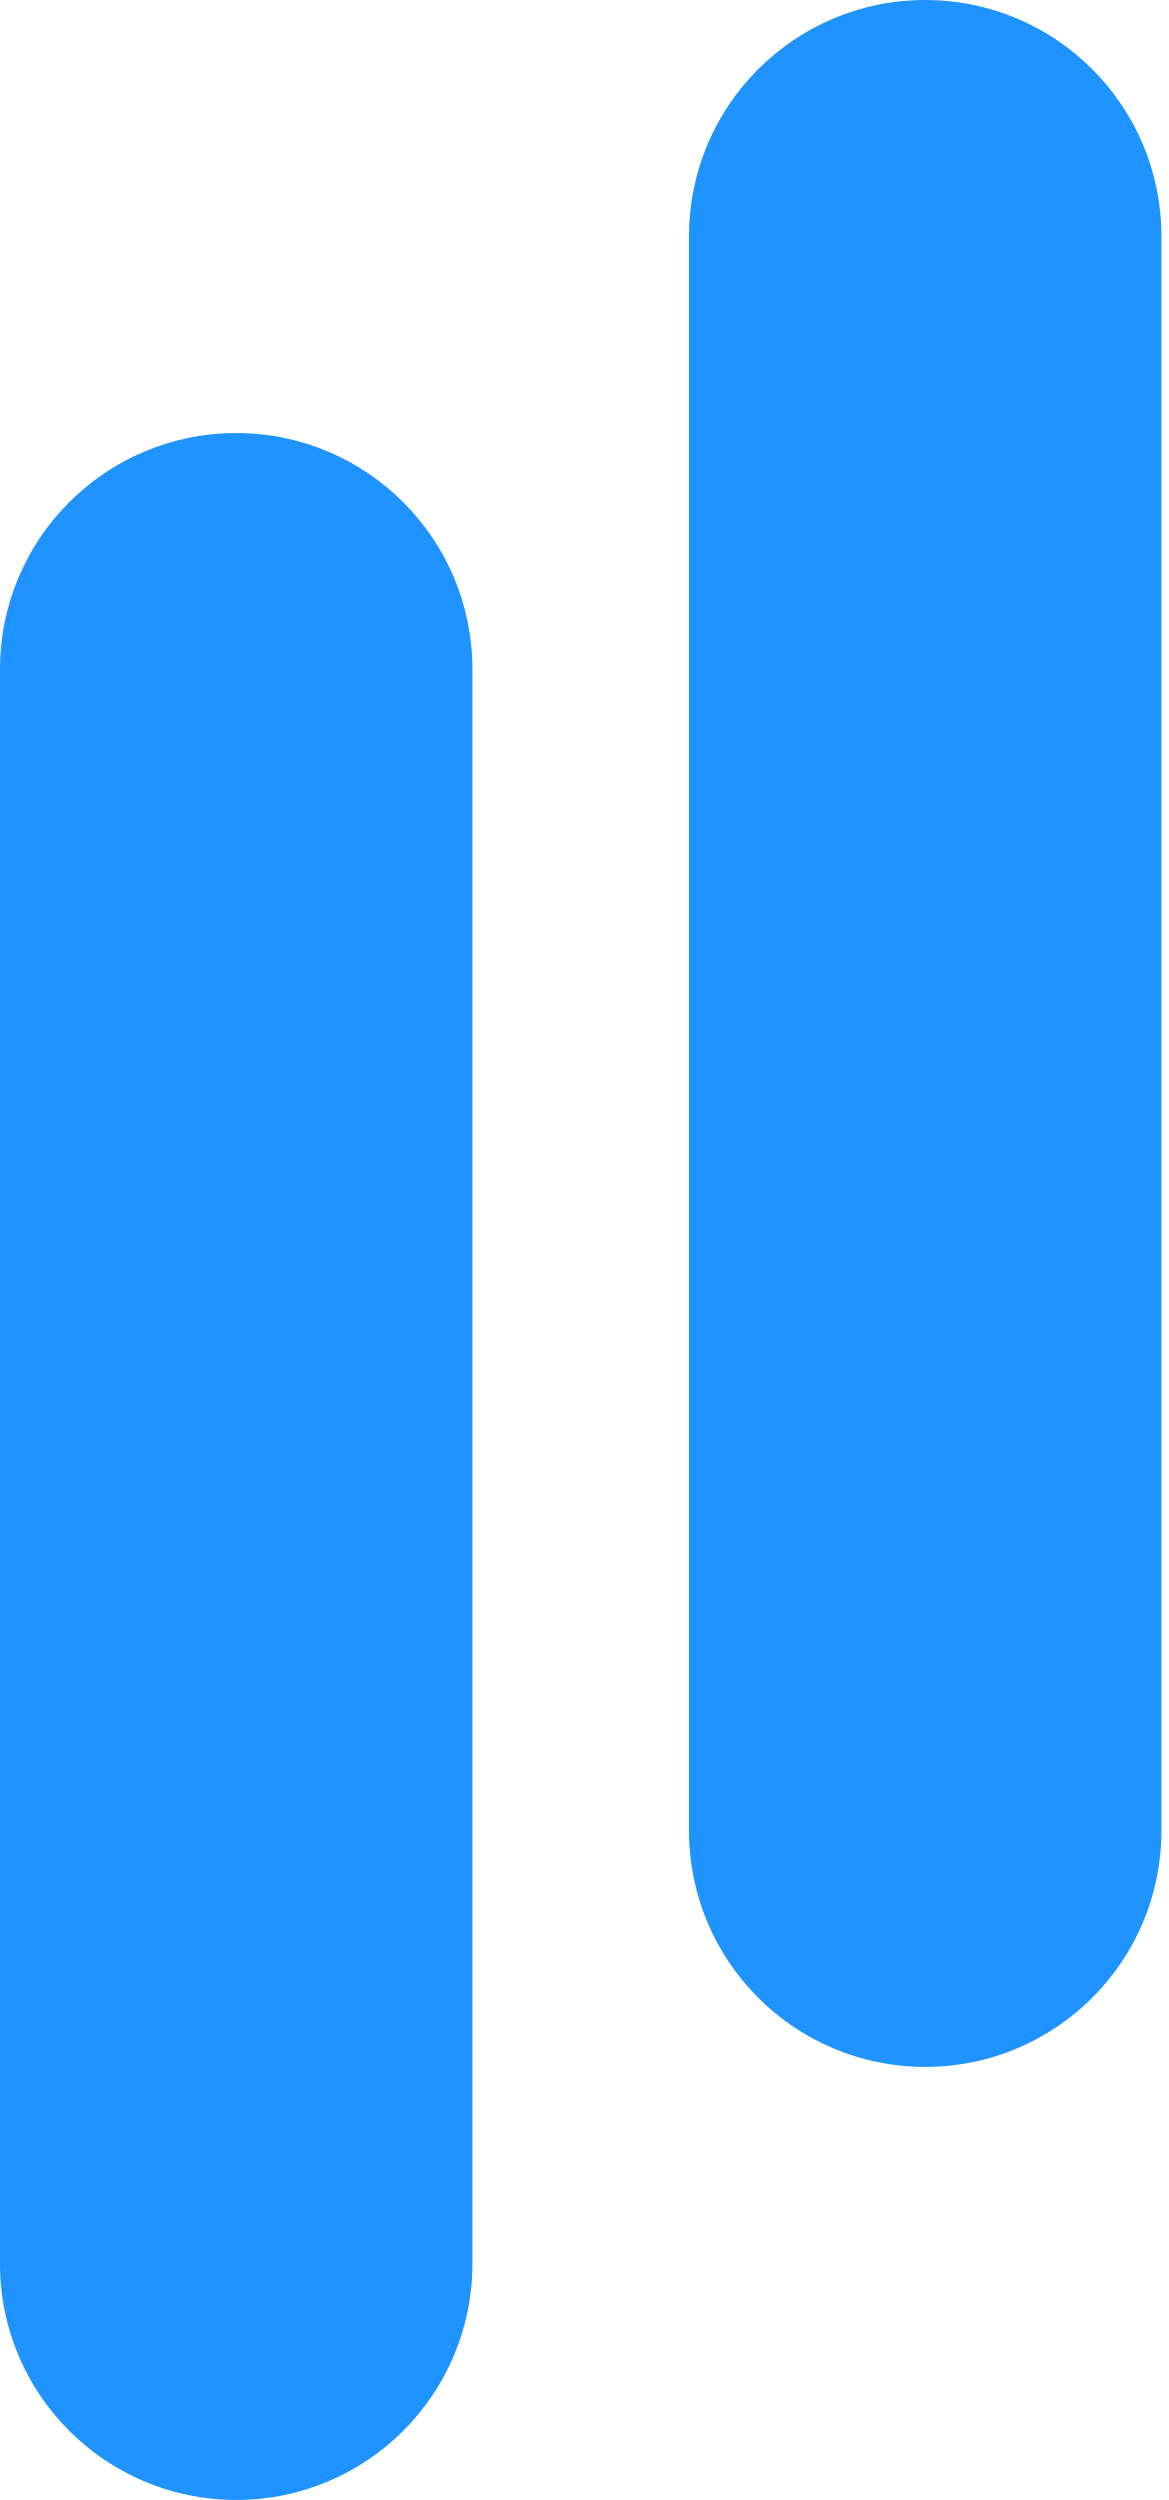
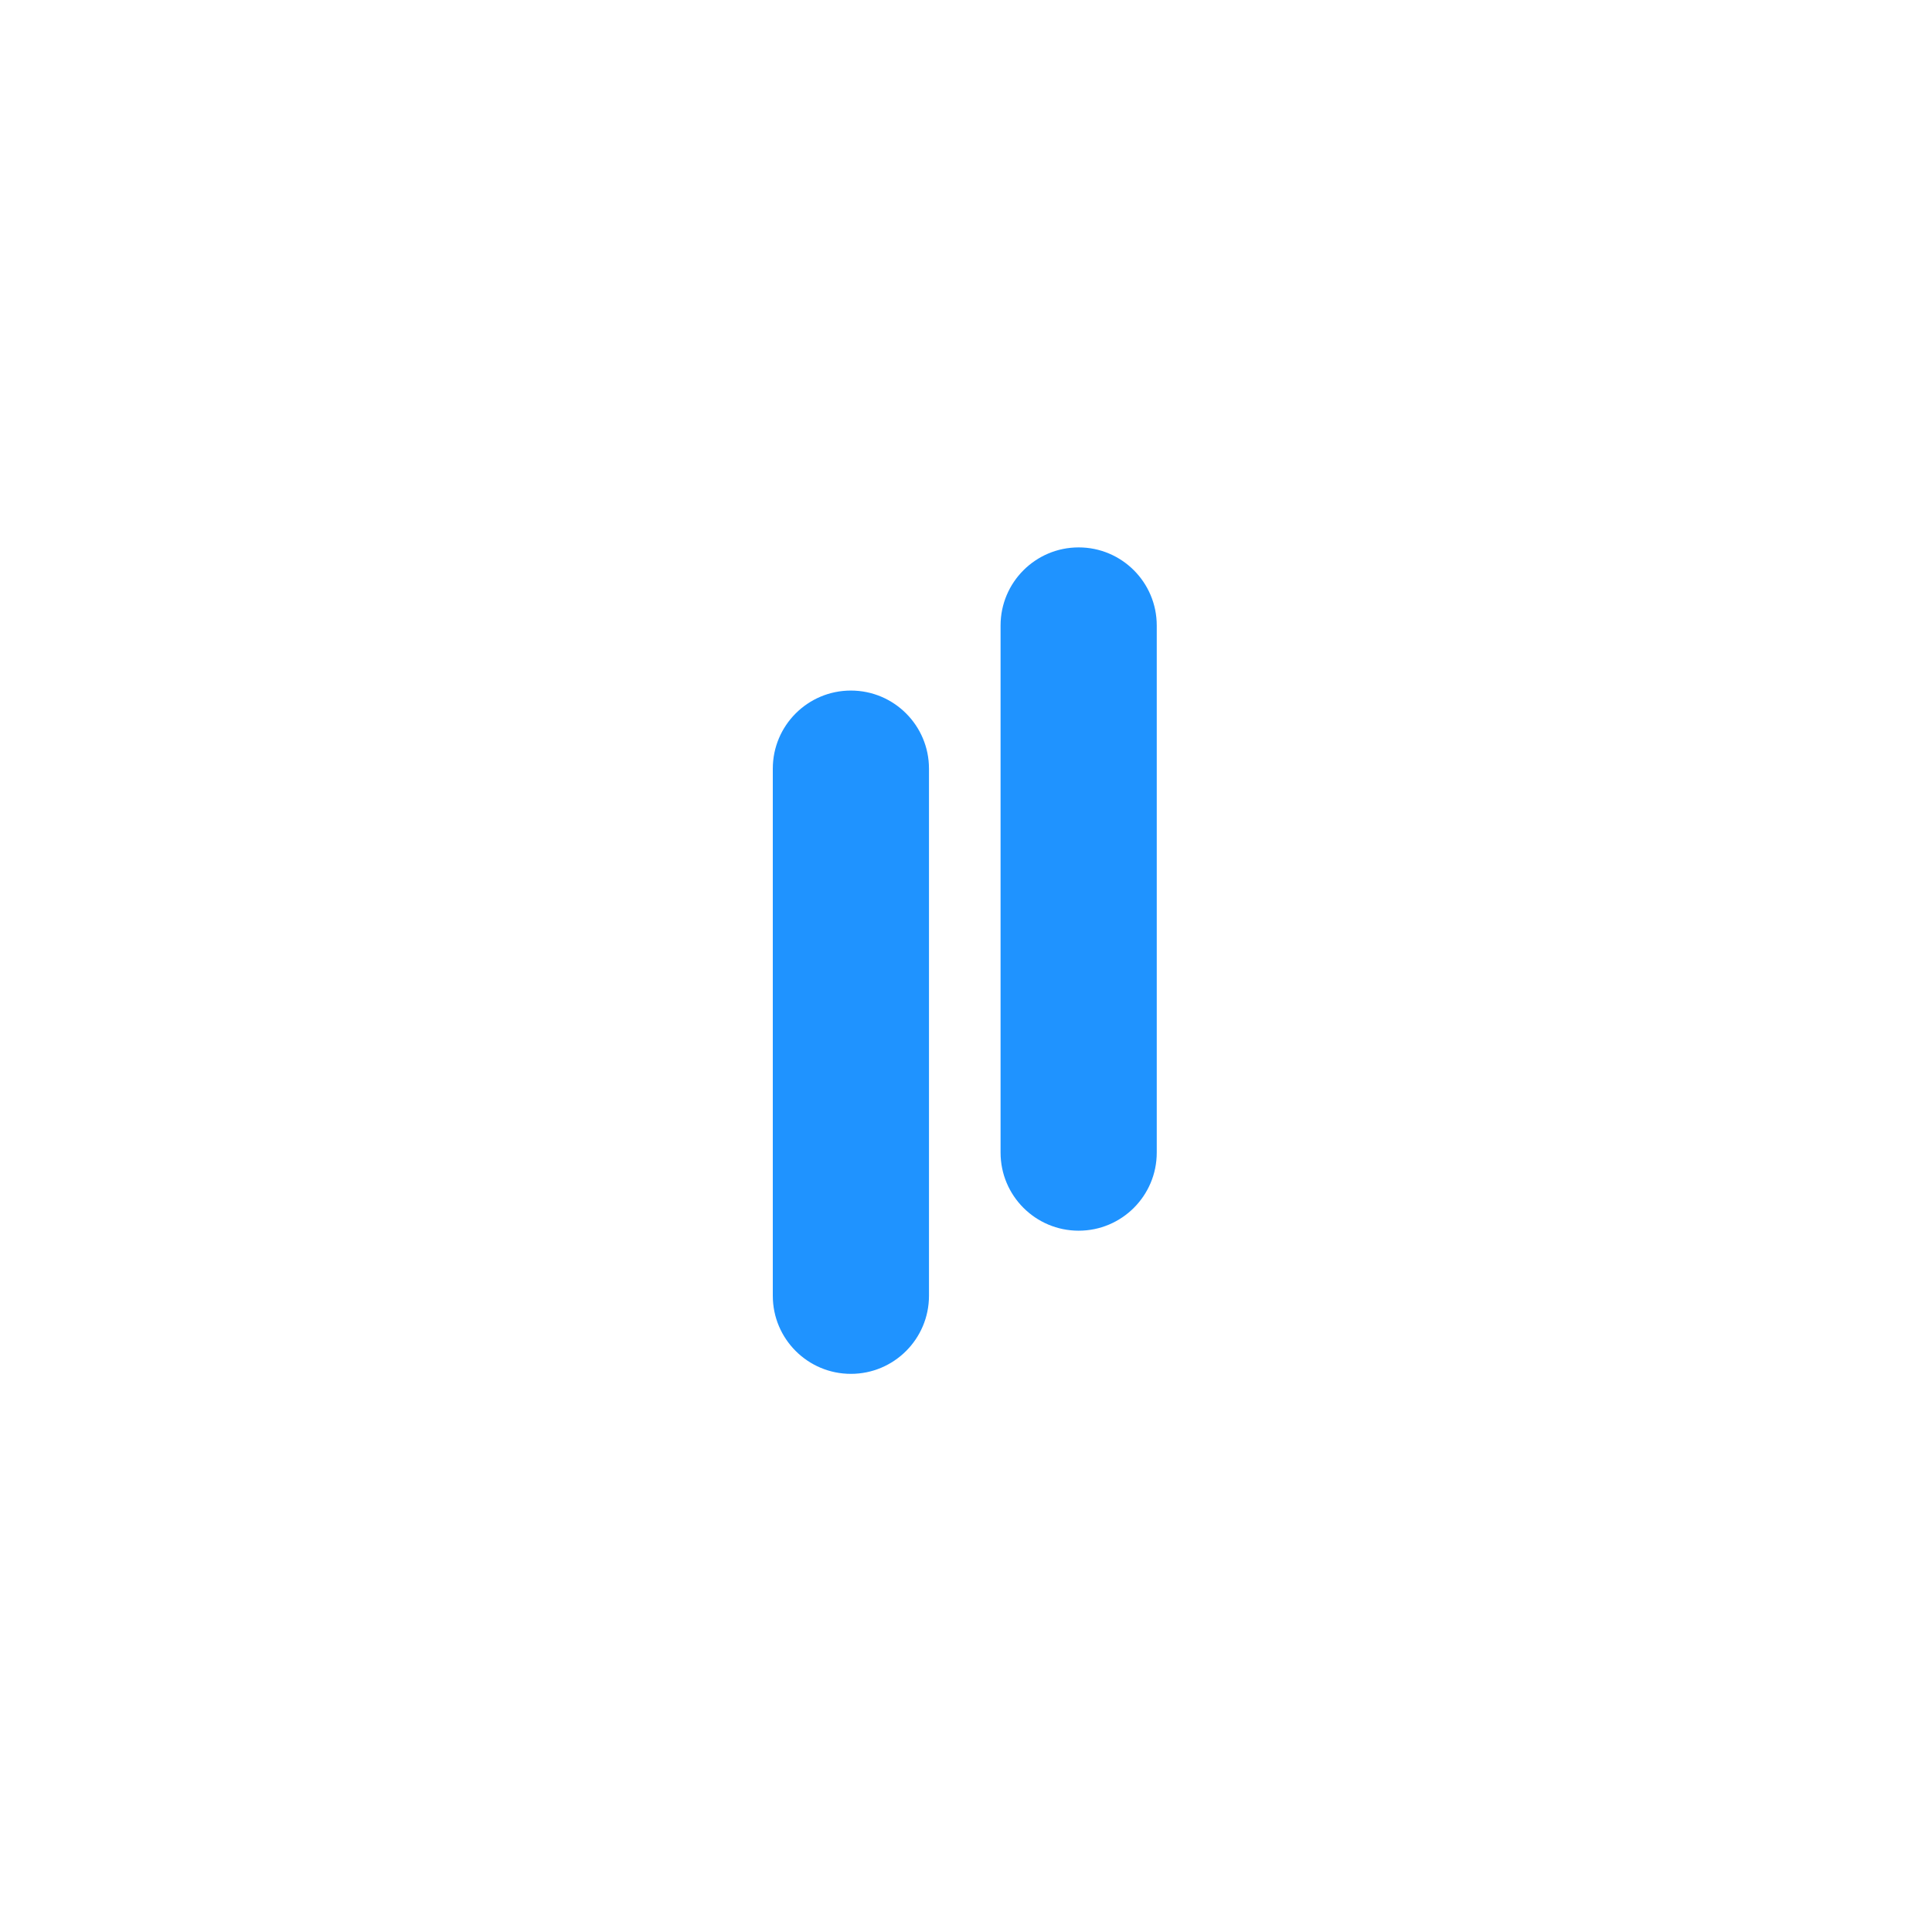
- <svg xmlns="http://www.w3.org/2000/svg" width="36" height="77" viewBox="0 0 36 77" fill="none">
-   <rect y="13.338" width="14.551" height="63.661" rx="7.276" fill="#1F93FF" />
-   <rect x="21.221" width="14.551" height="63.661" rx="7.276" fill="#1F93FF" />
+ <svg xmlns="http://www.w3.org/2000/svg" width="180" height="180" viewBox="0 0 180 180" fill="none">
+   <rect x="72" y="64.338" width="14.551" height="63.661" rx="7.276" fill="#1F93FF" />
+   <rect x="93.221" y="51" width="14.551" height="63.661" rx="7.276" fill="#1F93FF" />
</svg>
